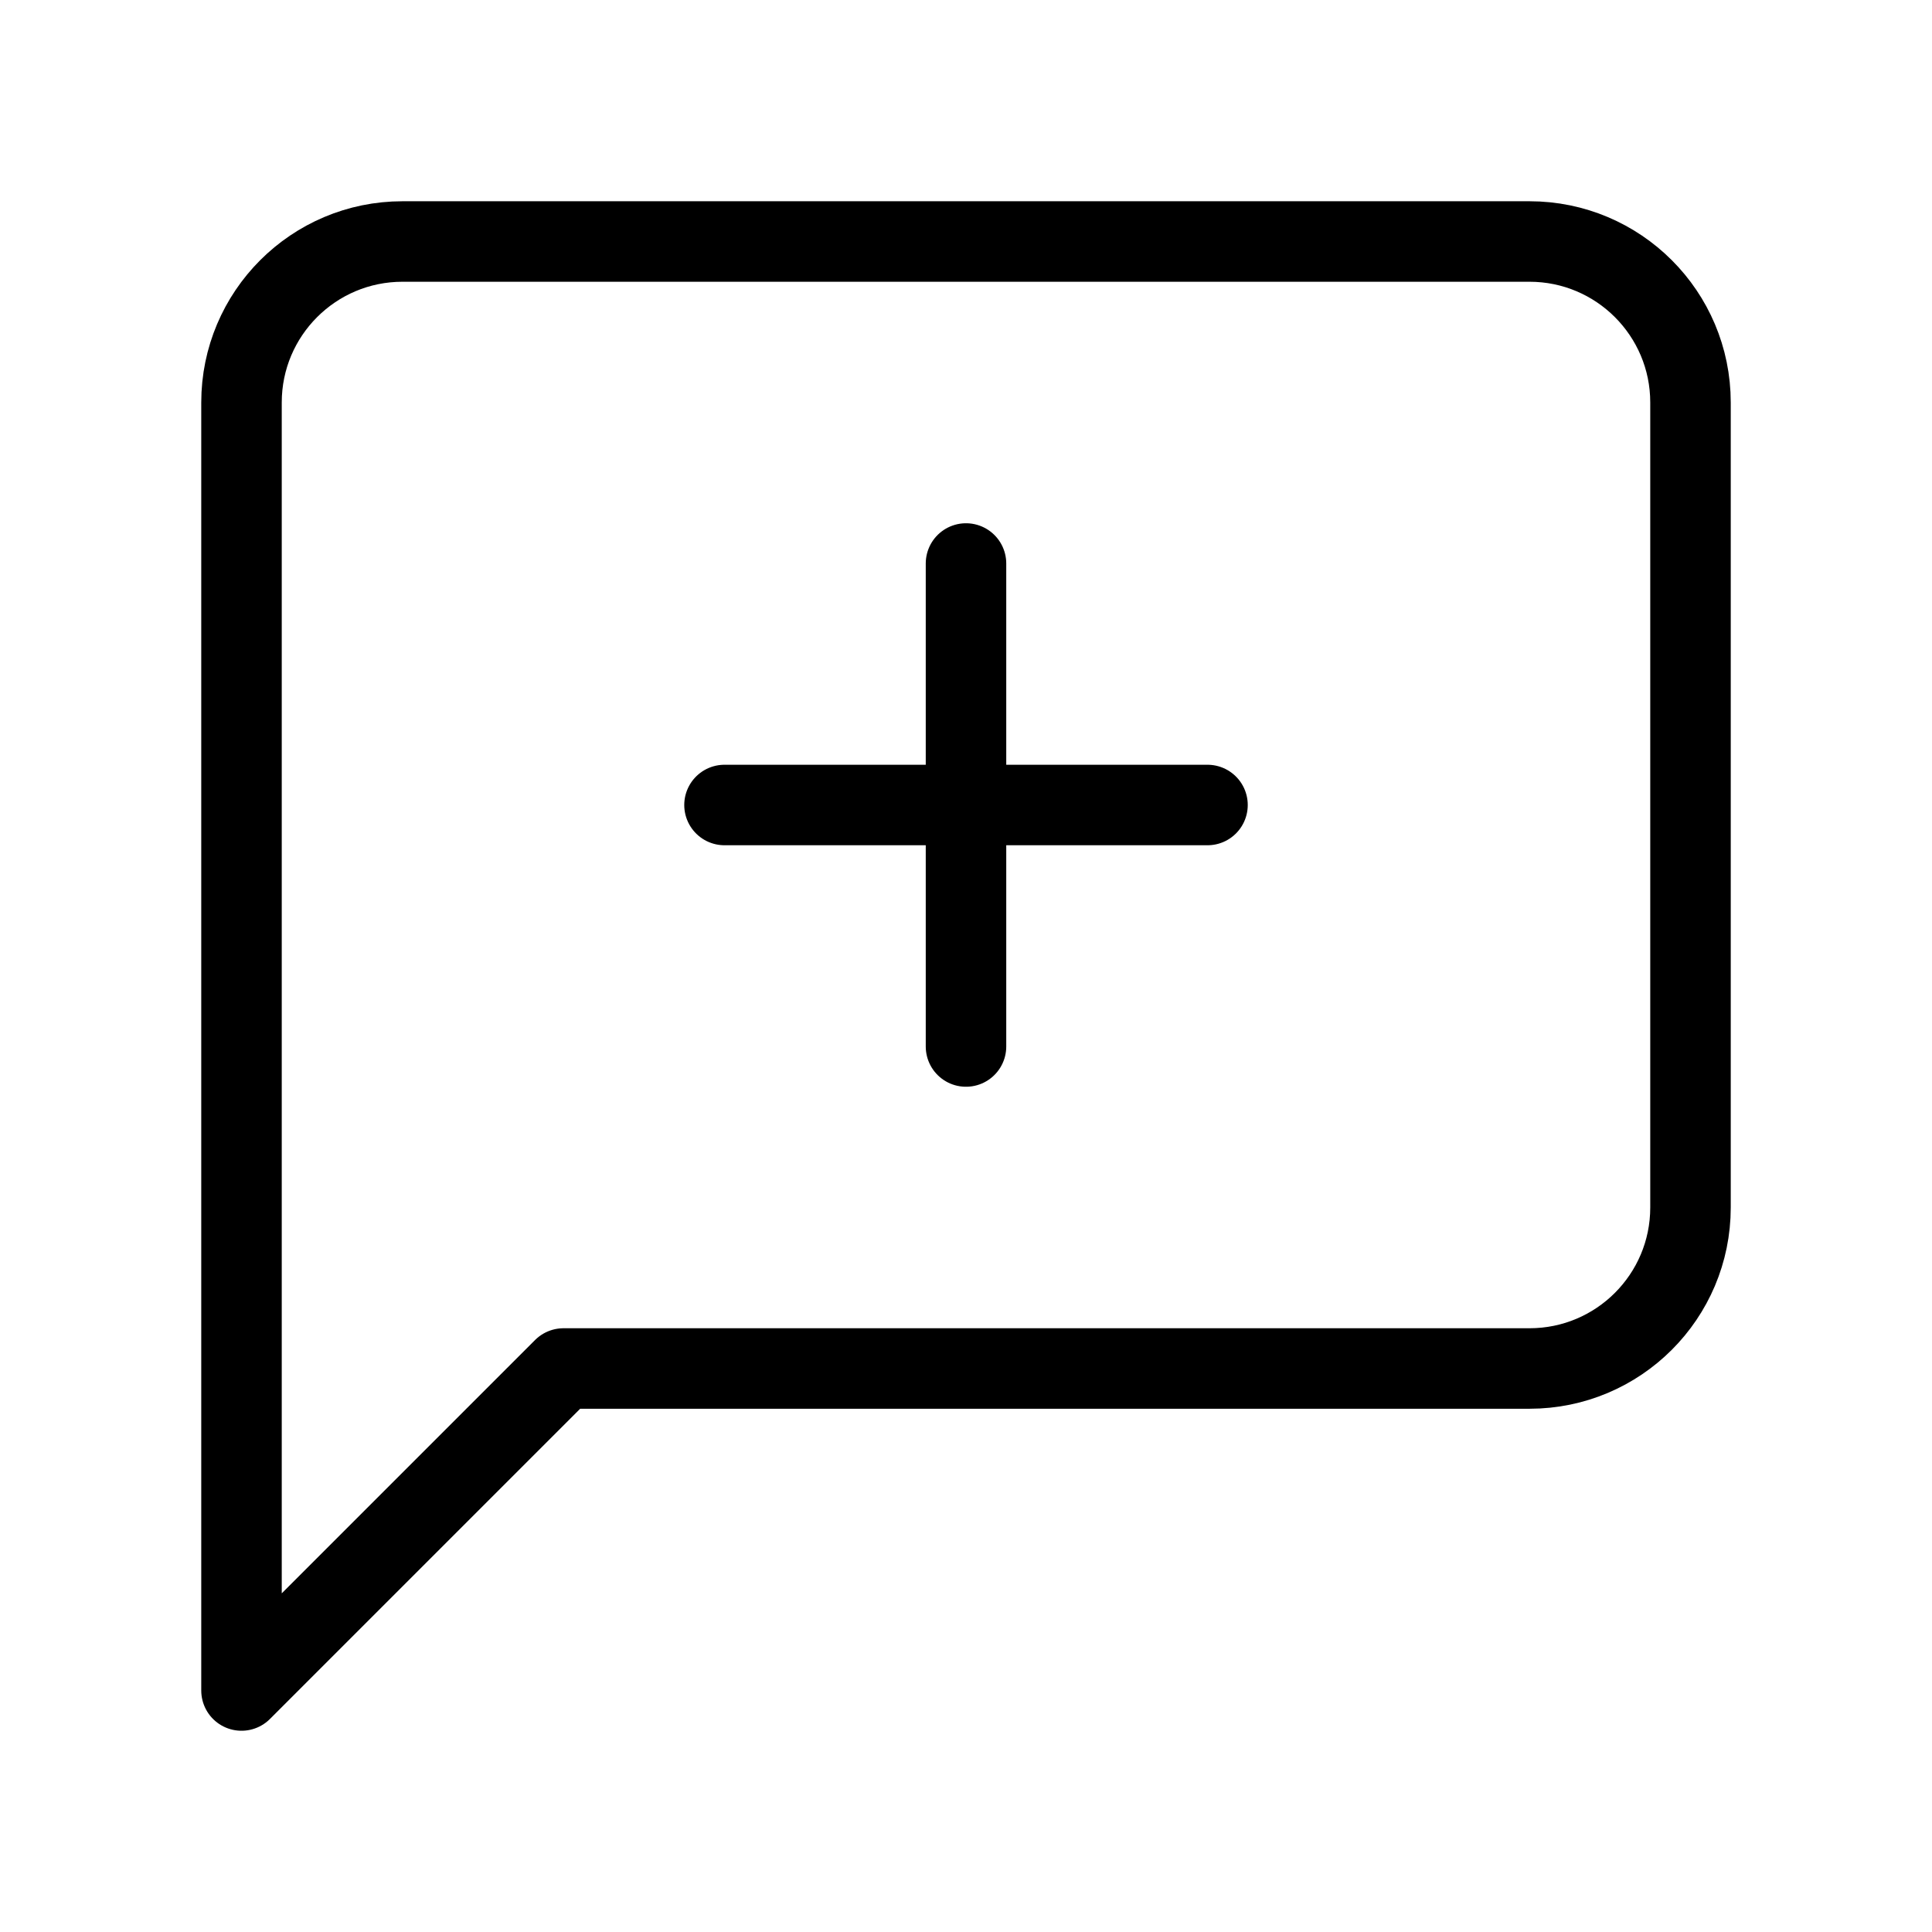
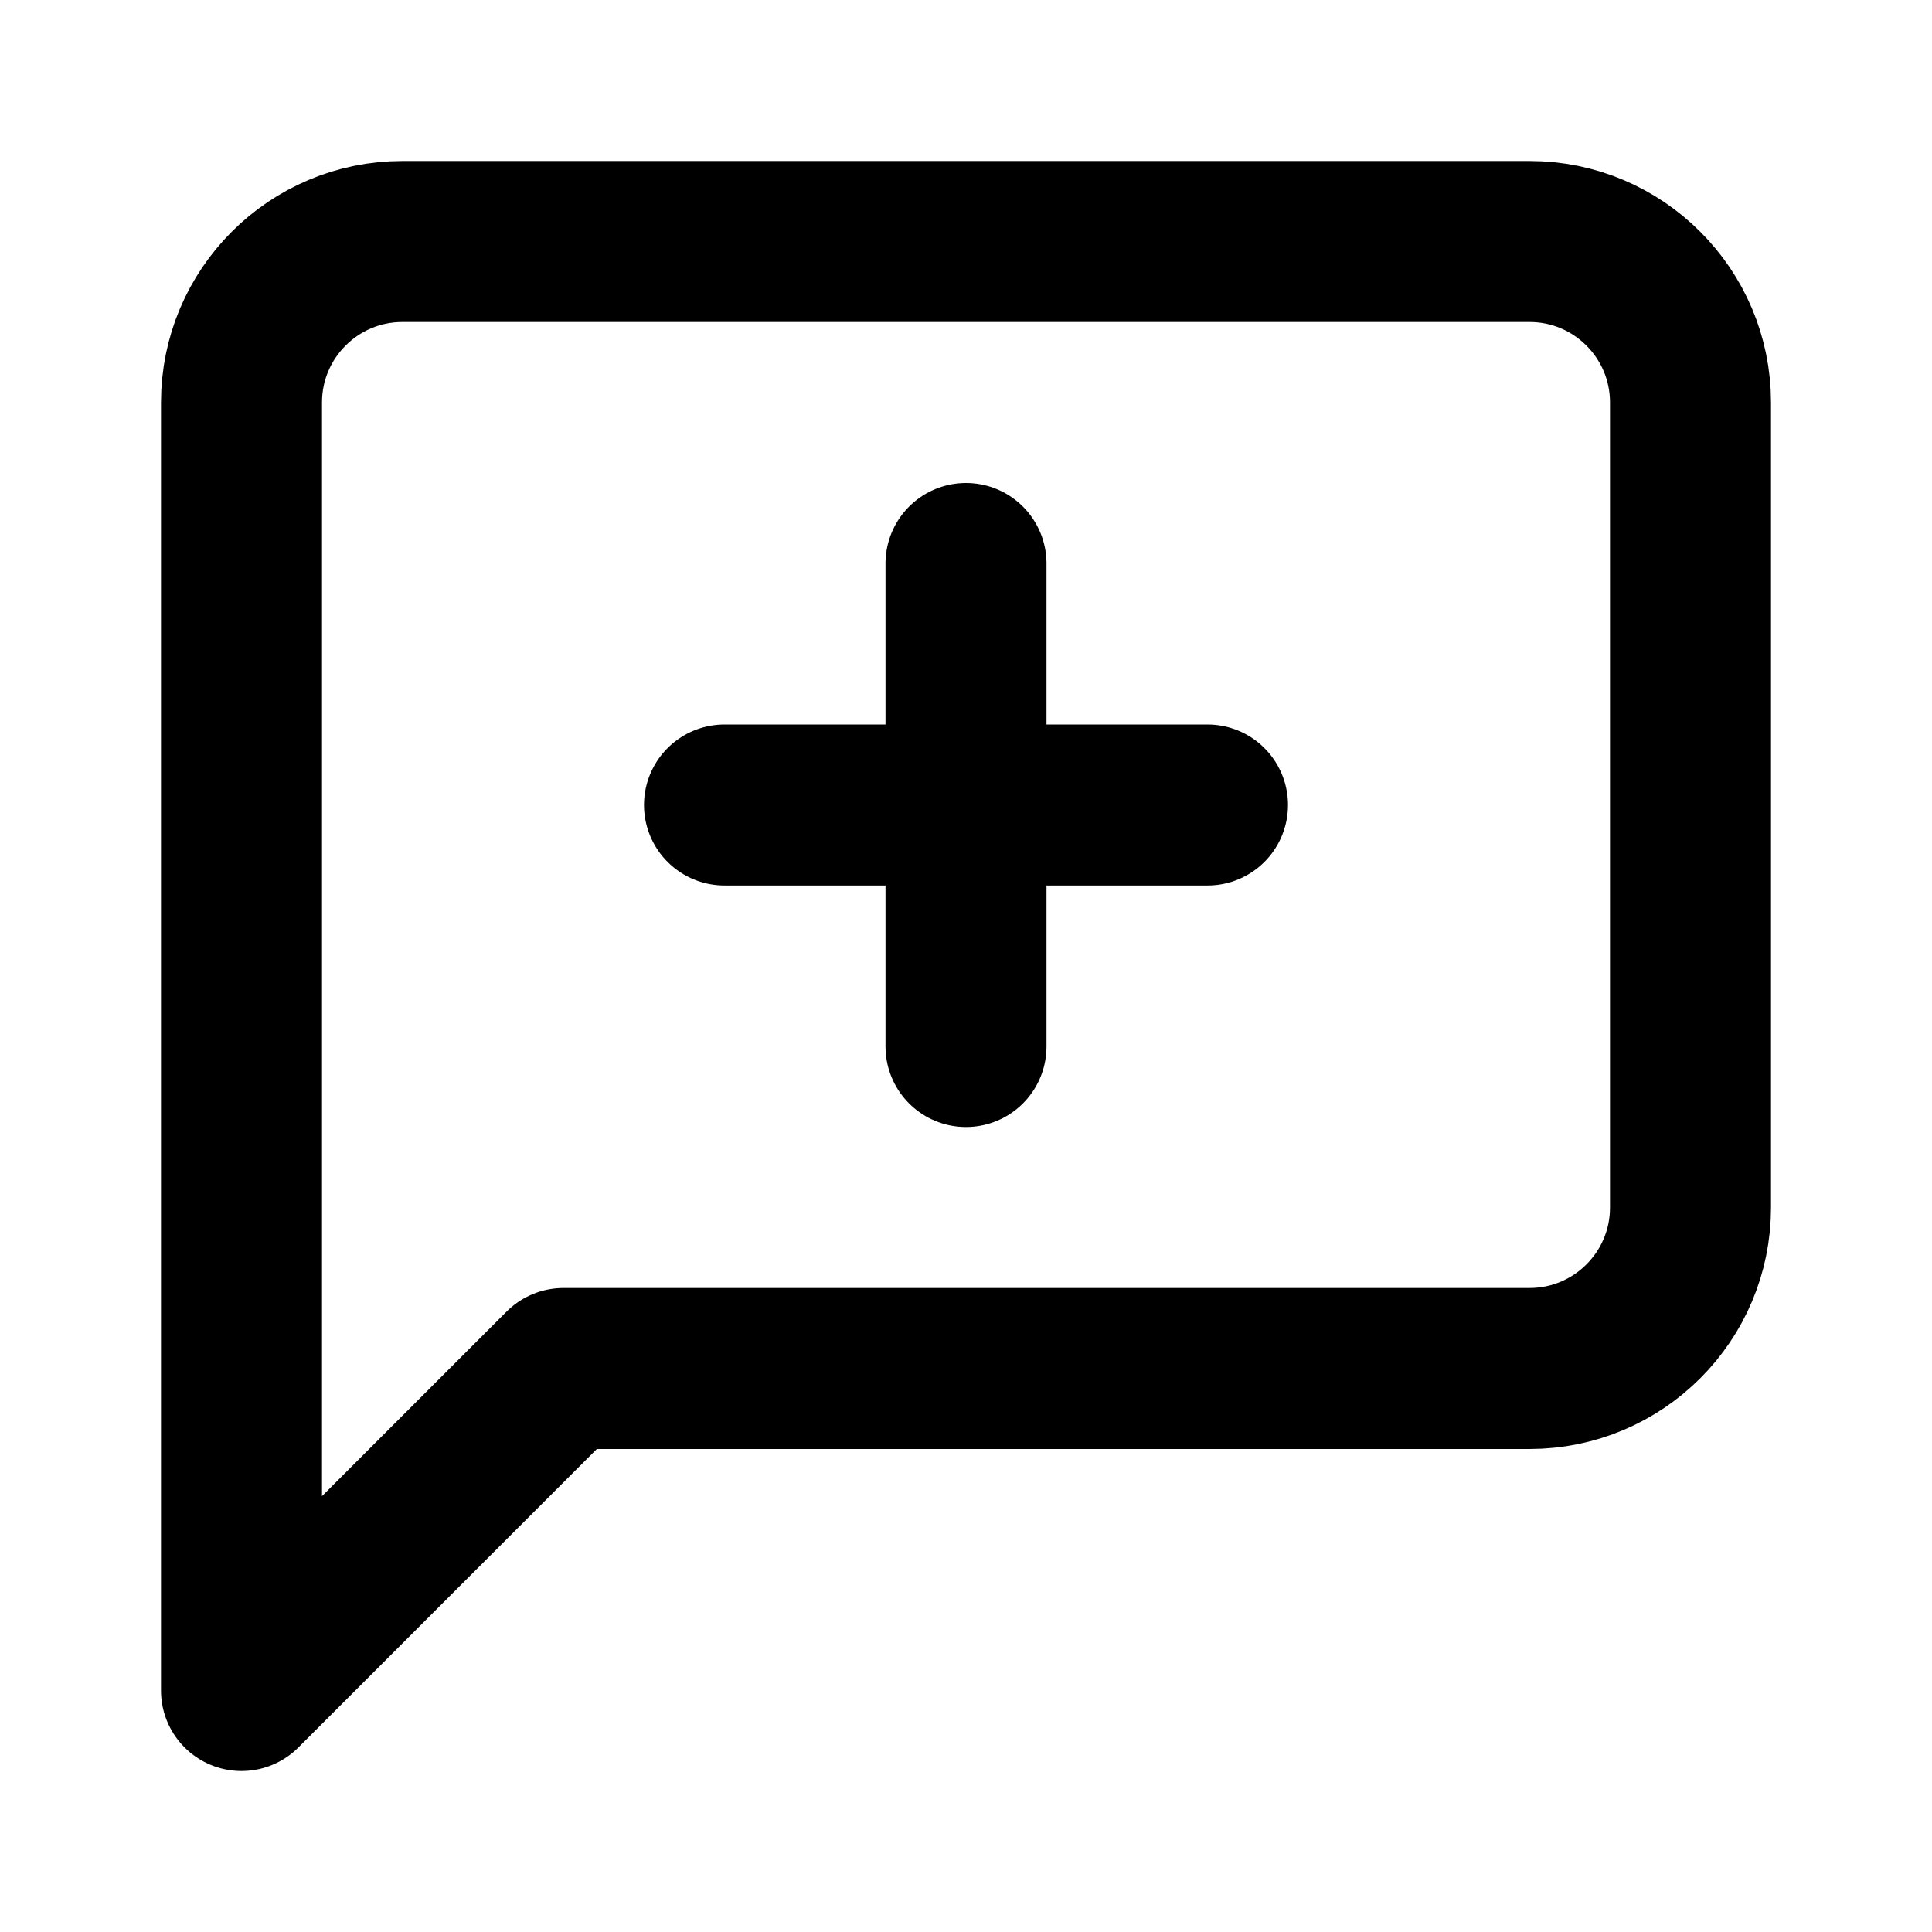
- <svg xmlns="http://www.w3.org/2000/svg" width="16" height="16" viewBox="0 0 24 24" fill="none" stroke="currentColor" stroke-width="1" stroke-linecap="round" stroke-linejoin="round" class="lucide lucide-message-square-plus">
+ <svg xmlns="http://www.w3.org/2000/svg" viewBox="0 0 24 24" fill="none" stroke="currentColor" stroke-width="2" stroke-linecap="round" stroke-linejoin="round" class="lucide lucide-message-square-plus">
  <path d="M21 15a2 2 0 0 1-2 2H7l-4 4V5a2 2 0 0 1 2-2h14a2 2 0 0 1 2 2z" />
  <path d="M12 7v6" />
  <path d="M9 10h6" />
</svg>
